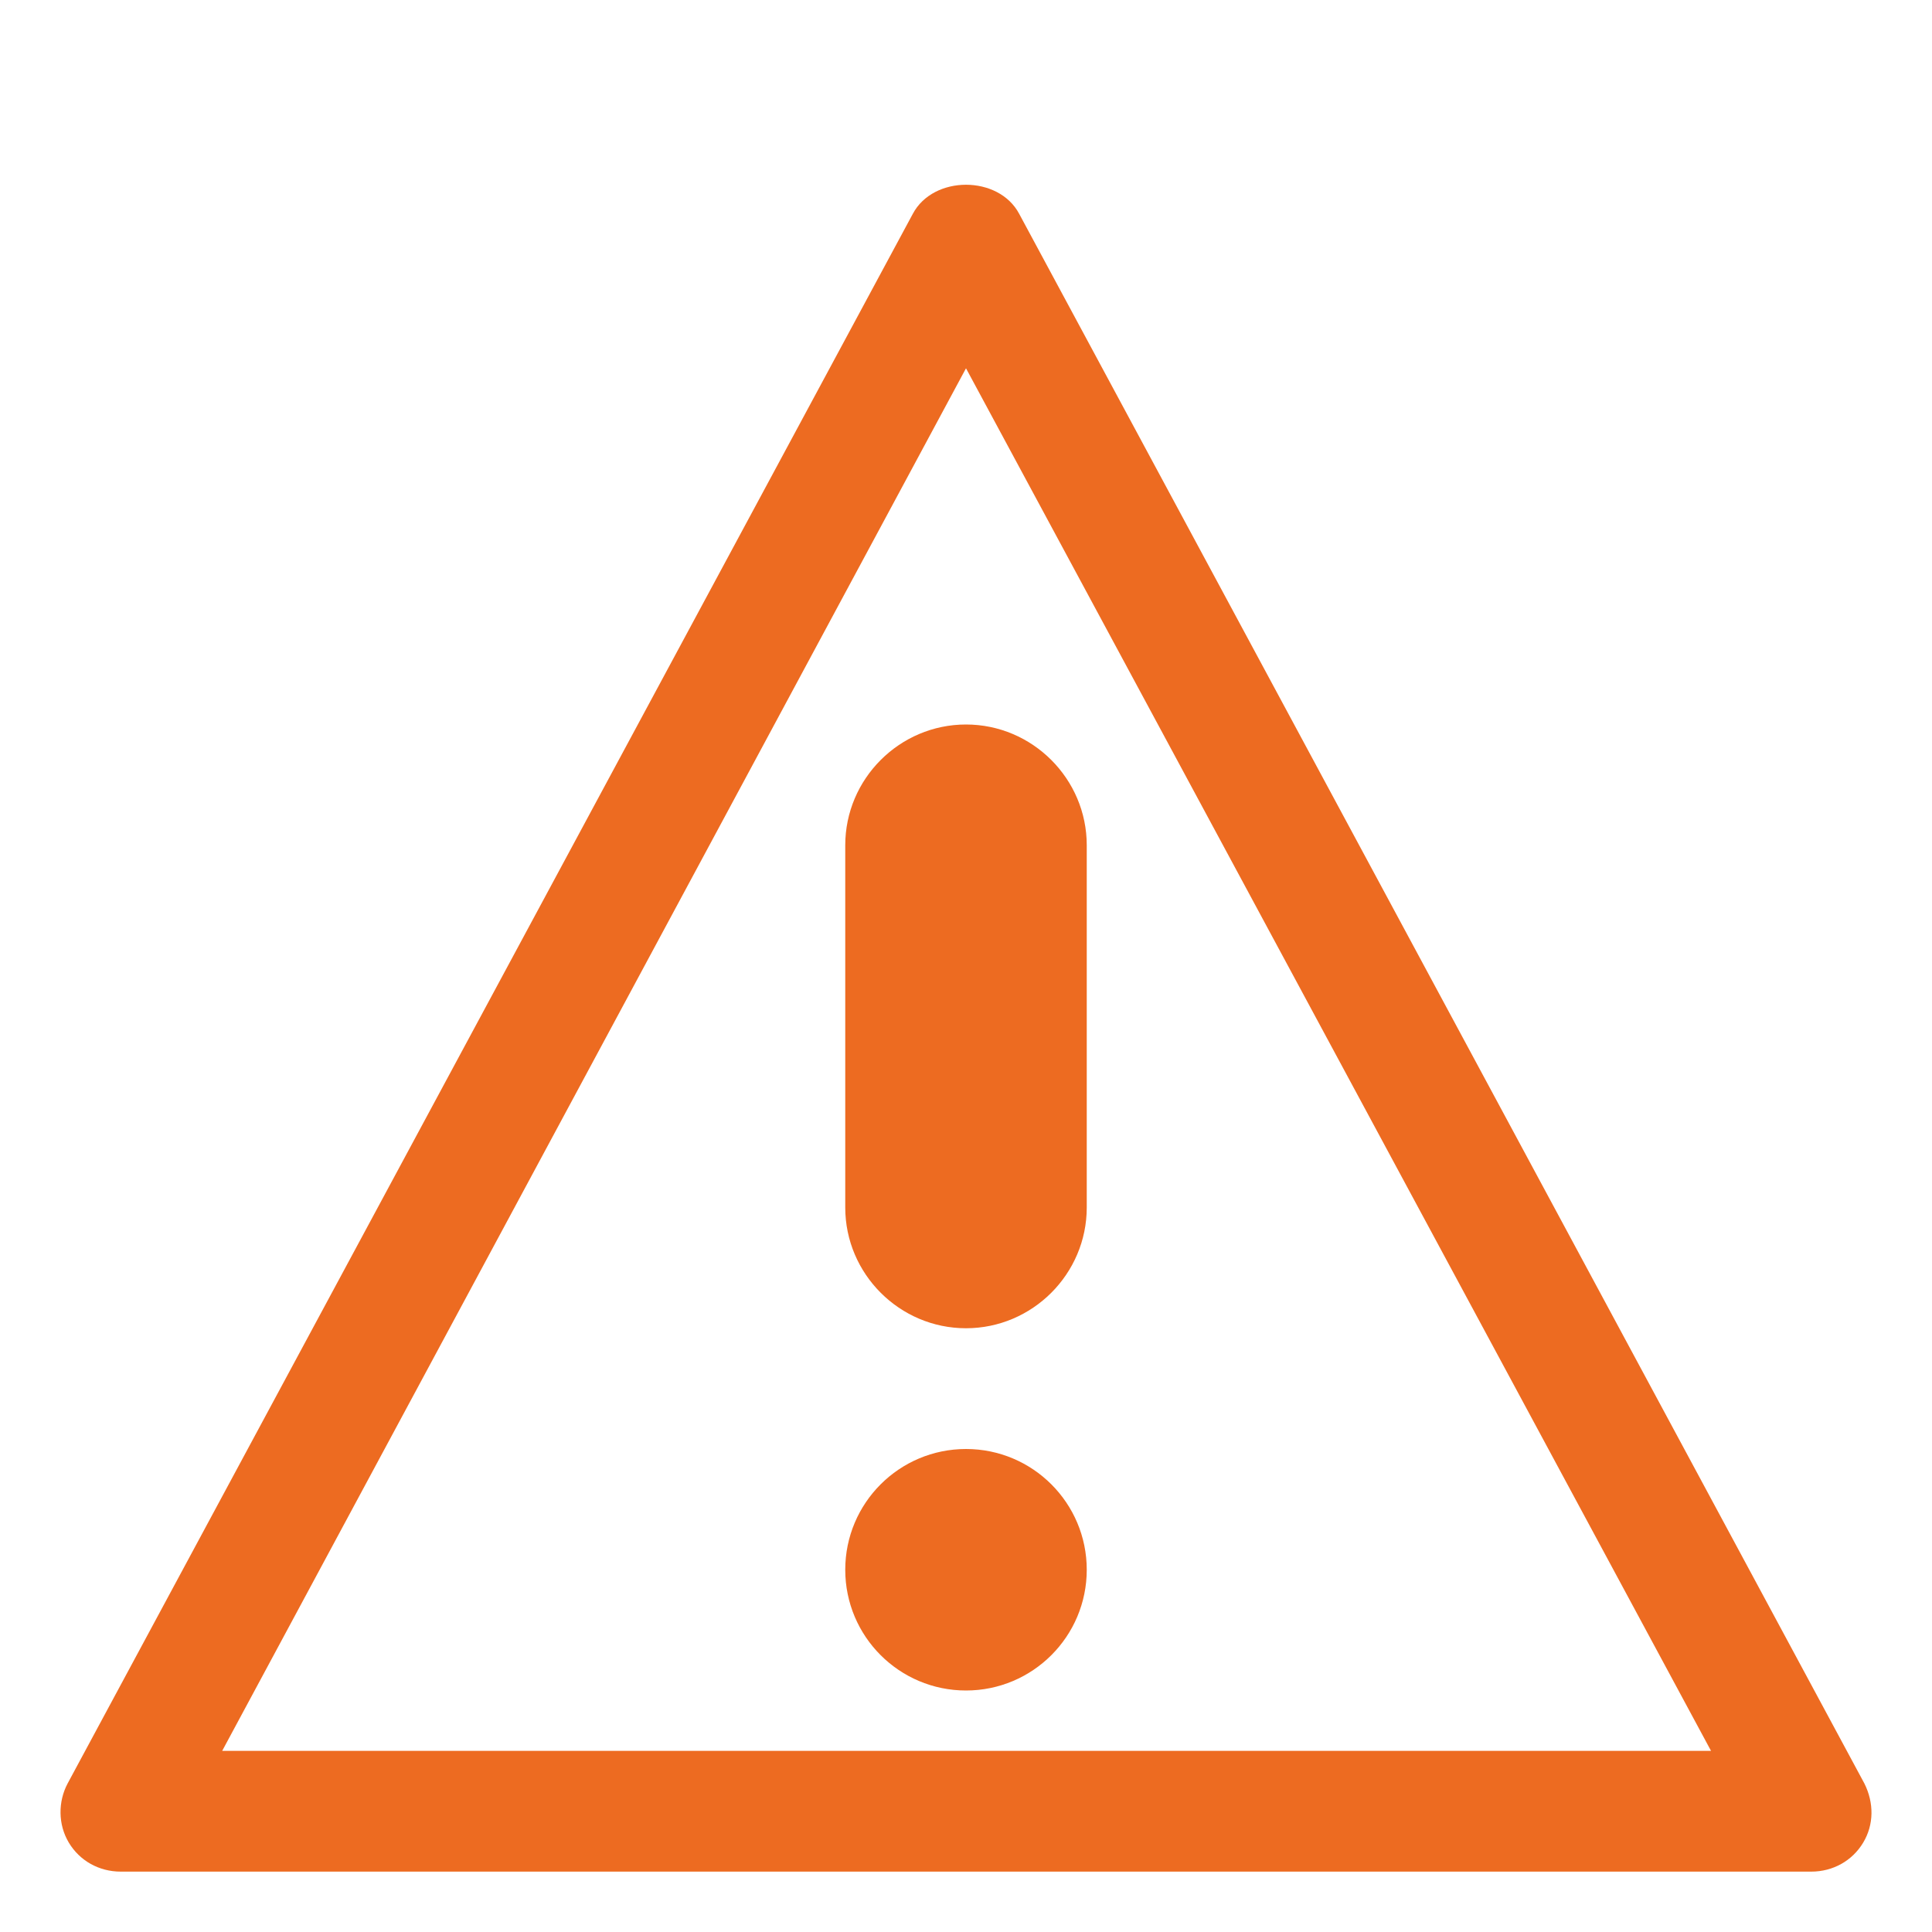
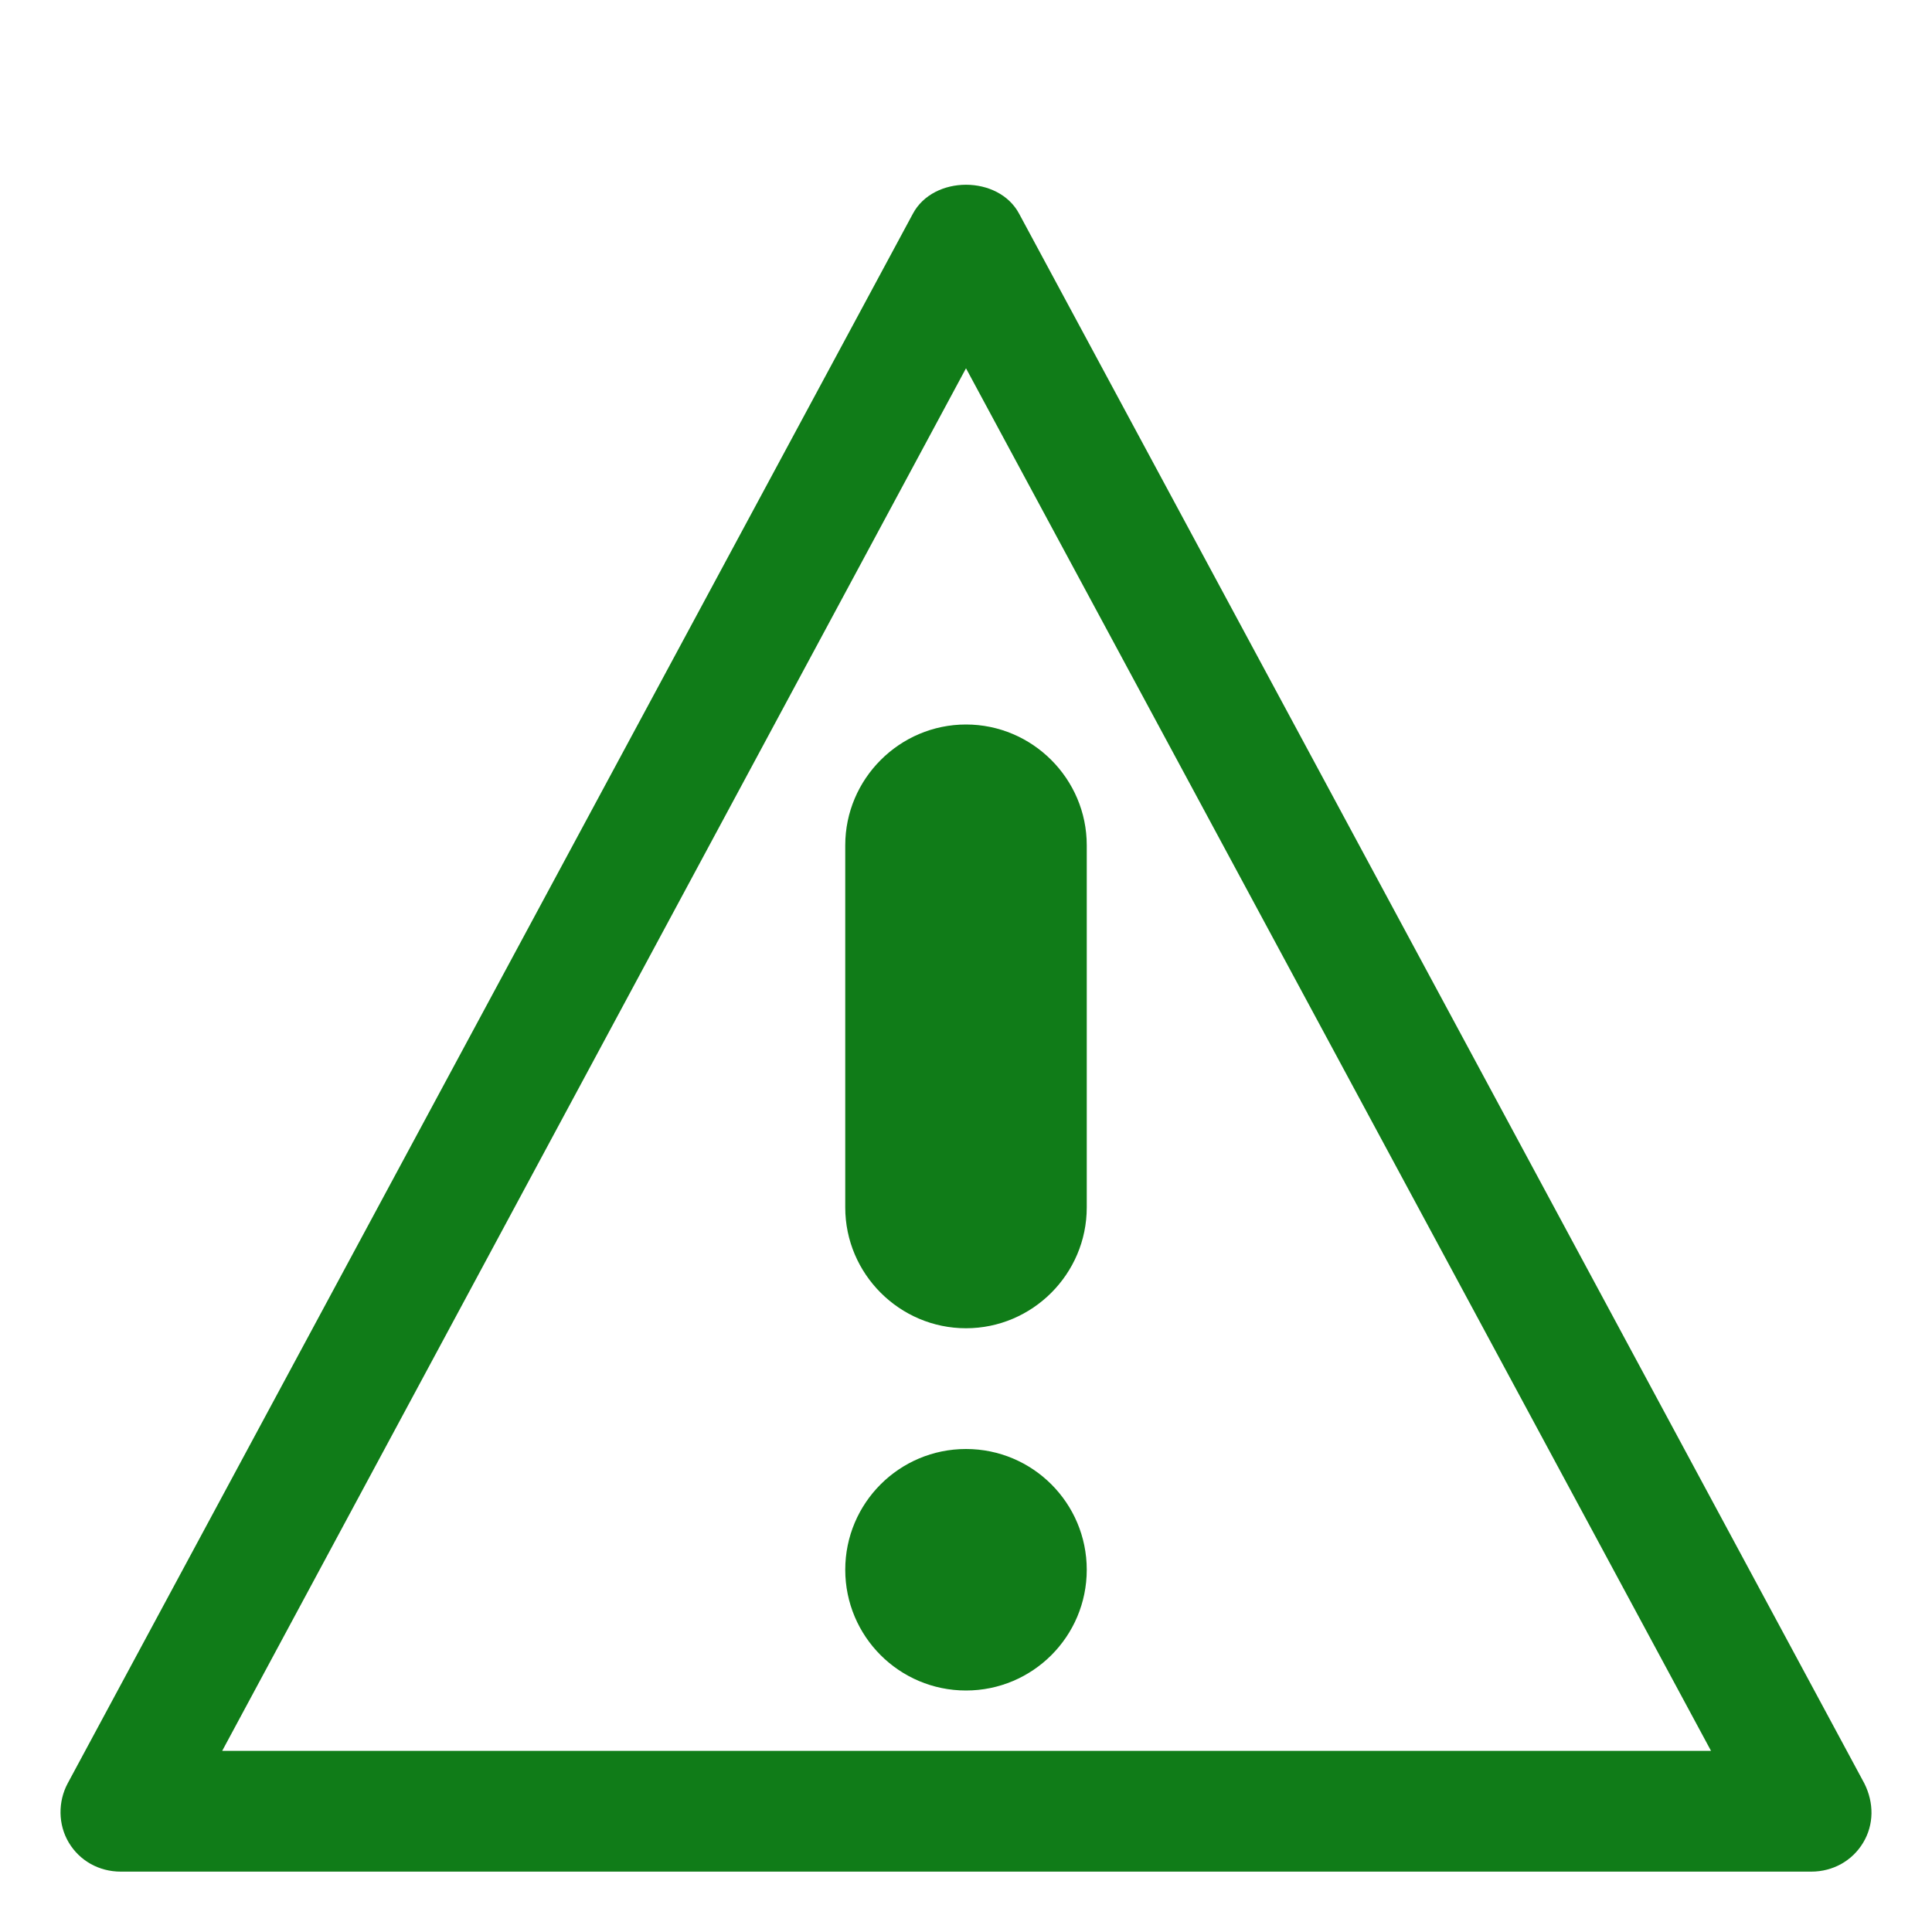
<svg xmlns="http://www.w3.org/2000/svg" version="1.0" id="Layer_1" x="0px" y="0px" viewBox="0 0 16 16" enable-background="new 0 0 16 16" xml:space="preserve">
  <g>
    <g>
-       <path fill="#ED6B21" d="M8,11c-0.55,0-1-0.45-1-1V7c0-0.55,0.45-1,1-1s1,0.45,1,1v3C9,10.55,8.55,11,8,11z" />
+       <path fill="#107C18" d="M8,11c-0.55,0-1-0.45-1-1V7c0-0.55,0.45-1,1-1s1,0.45,1,1v3C9,10.55,8.55,11,8,11z" />
    </g>
    <g>
-       <circle fill="#ED6B21" cx="8" cy="13" r="1" />
+       <circle fill="#107C18" cx="8" cy="13" r="1" />
    </g>
    <g>
-       <path fill="#ED6B21" d="M15,15.5H1c-0.18,0-0.34-0.09-0.43-0.24c-0.09-0.15-0.09-0.34-0.01-0.49l7-13c0.17-0.32,0.71-0.32,0.88,0    l7,13c0.08,0.16,0.08,0.34-0.01,0.49C15.34,15.41,15.18,15.5,15,15.5z M1.84,14.5h12.33L8,3.05L1.84,14.5z" />
+       <path fill="#107C18" d="M15,15.5H1c-0.18,0-0.34-0.09-0.43-0.24c-0.09-0.15-0.09-0.34-0.01-0.49l7-13c0.17-0.32,0.71-0.32,0.88,0    l7,13c0.08,0.16,0.08,0.34-0.01,0.49C15.34,15.41,15.18,15.5,15,15.5z M1.84,14.5h12.33L8,3.05L1.84,14.5z" />
    </g>
  </g>
</svg>
